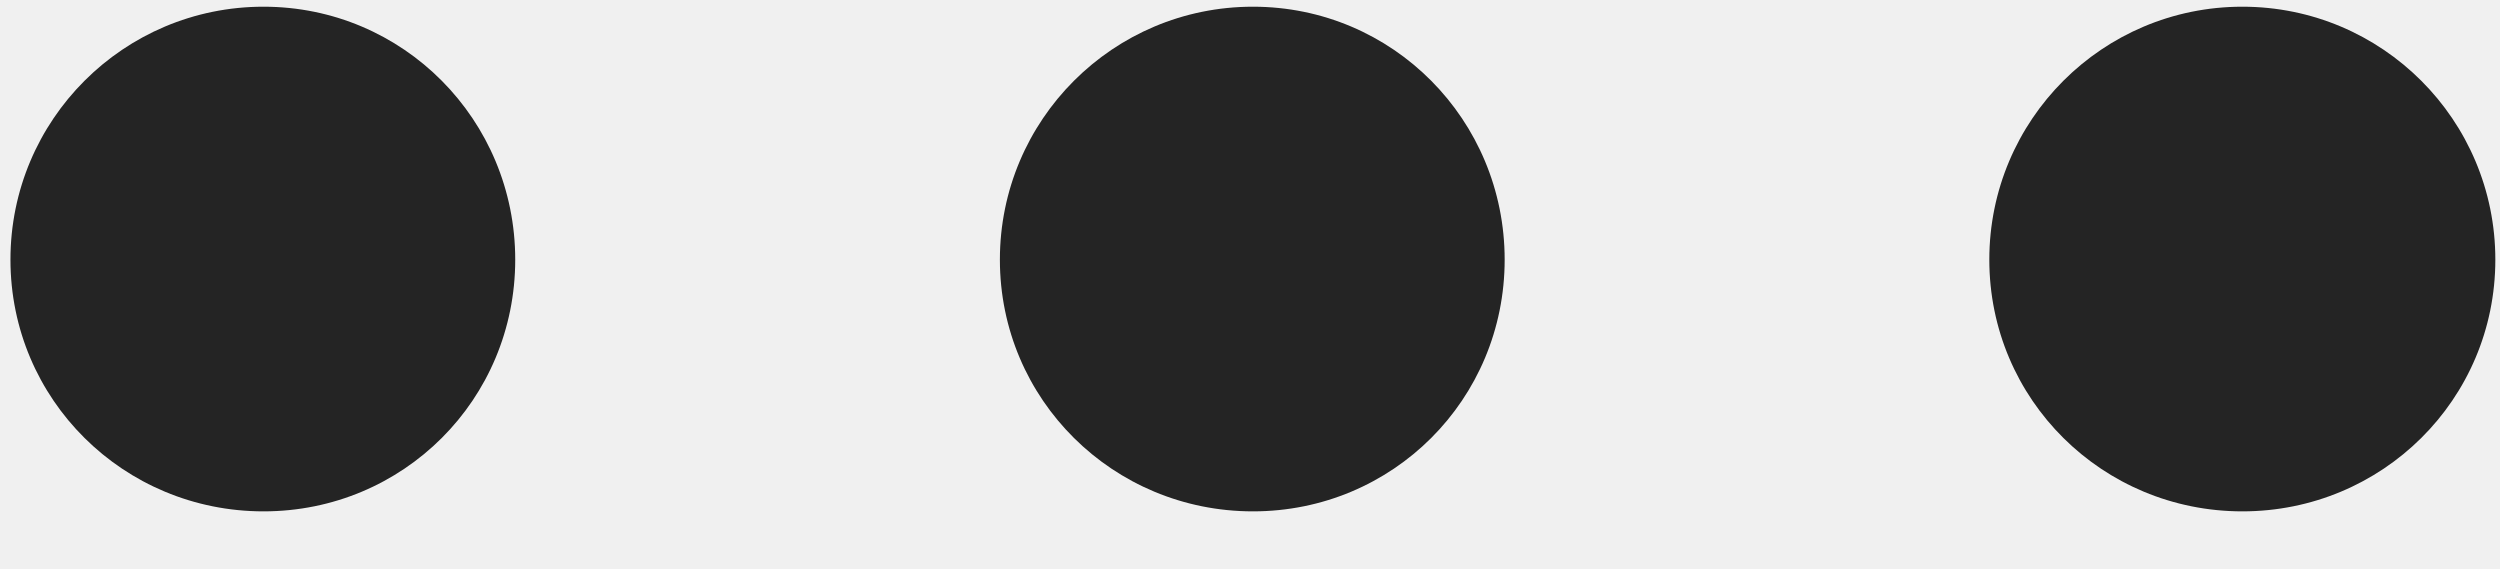
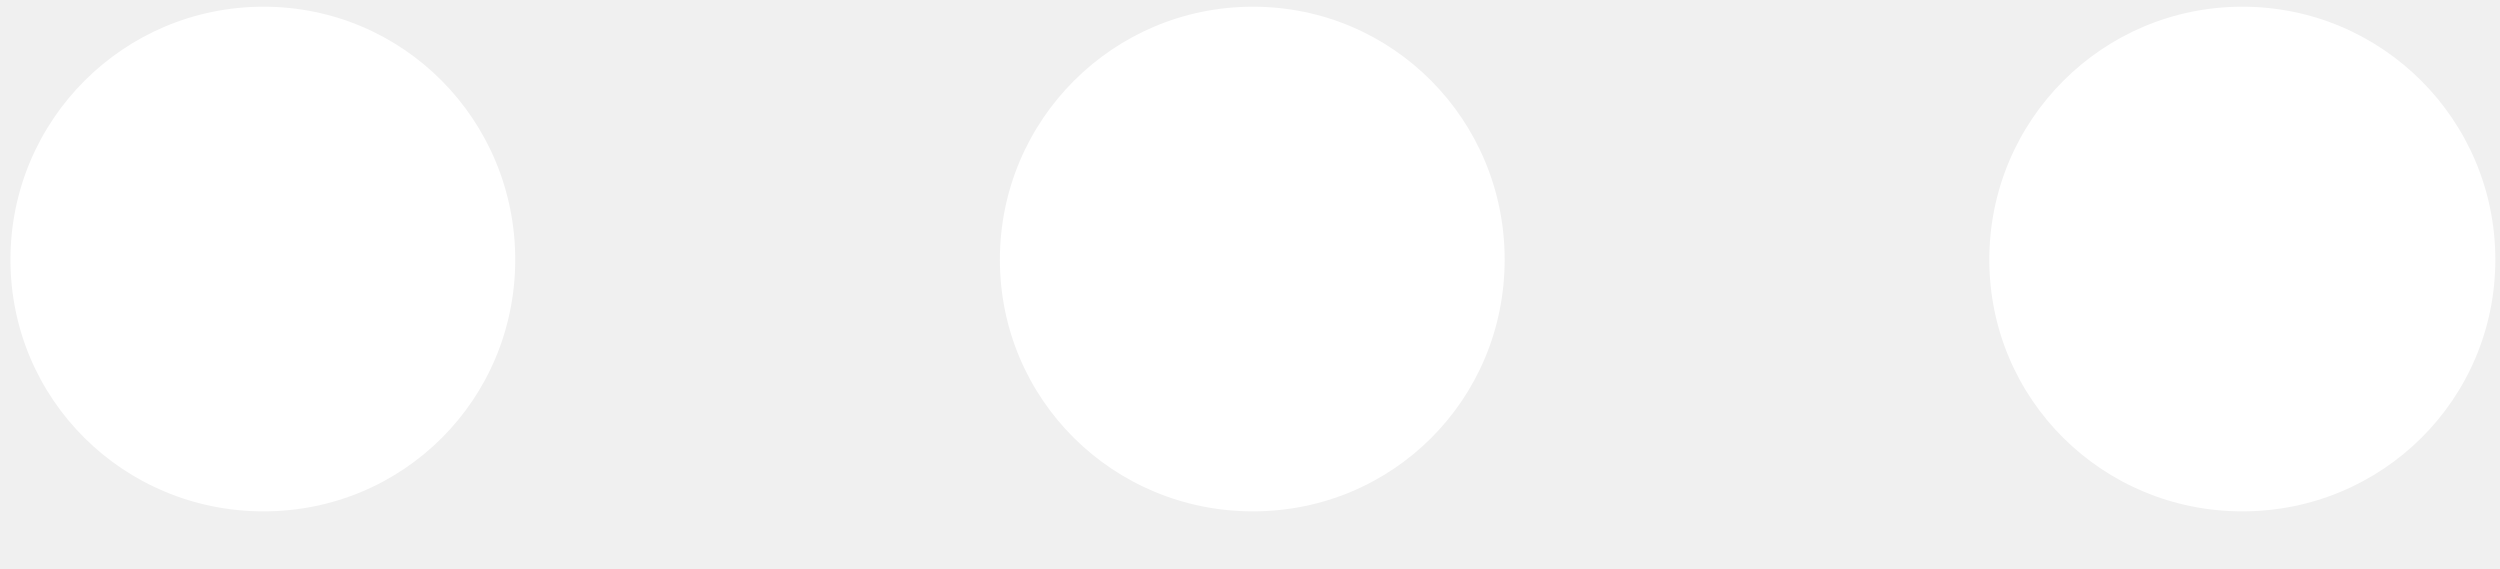
<svg xmlns="http://www.w3.org/2000/svg" width="22" height="5" viewBox="0 0 22 5" fill="none">
  <g clip-path="url(#clip0_2311_54150)">
-     <path d="M19.733 4.5C20.963 4.5 21.959 3.516 21.959 2.285C21.959 1.055 20.963 0.059 19.733 0.059C18.502 0.059 17.506 1.055 17.506 2.285C17.506 3.516 18.502 4.5 19.733 4.5Z" fill="black" fill-opacity="0.85" />
-     <path d="M11.026 4.5C12.256 4.5 13.241 3.516 13.241 2.285C13.241 1.055 12.256 0.059 11.026 0.059C9.795 0.059 8.799 1.055 8.799 2.285C8.799 3.516 9.795 4.5 11.026 4.5Z" fill="black" fill-opacity="0.85" />
-     <path d="M2.319 4.5C3.549 4.5 4.534 3.516 4.534 2.285C4.534 1.055 3.549 0.059 2.319 0.059C1.088 0.059 0.092 1.055 0.092 2.285C0.092 3.516 1.088 4.5 2.319 4.5Z" fill="black" fill-opacity="0.85" />
+     <path d="M19.733 4.5C20.963 4.5 21.959 3.516 21.959 2.285C21.959 1.055 20.963 0.059 19.733 0.059C18.502 0.059 17.506 1.055 17.506 2.285C17.506 3.516 18.502 4.5 19.733 4.5Z" fill="white" />
+     <path d="M11.026 4.5C12.256 4.5 13.241 3.516 13.241 2.285C13.241 1.055 12.256 0.059 11.026 0.059C9.795 0.059 8.799 1.055 8.799 2.285C8.799 3.516 9.795 4.5 11.026 4.5Z" fill="white" />
+     <path d="M2.319 4.5C3.549 4.5 4.534 3.516 4.534 2.285C4.534 1.055 3.549 0.059 2.319 0.059C1.088 0.059 0.092 1.055 0.092 2.285C0.092 3.516 1.088 4.5 2.319 4.5Z" fill="white" />
  </g>
  <defs>
    <clipPath id="clip0_2311_54150">
      <rect width="21.867" height="4.465" fill="white" transform="translate(0.0922852 0.0588379)" />
    </clipPath>
  </defs>
</svg>
